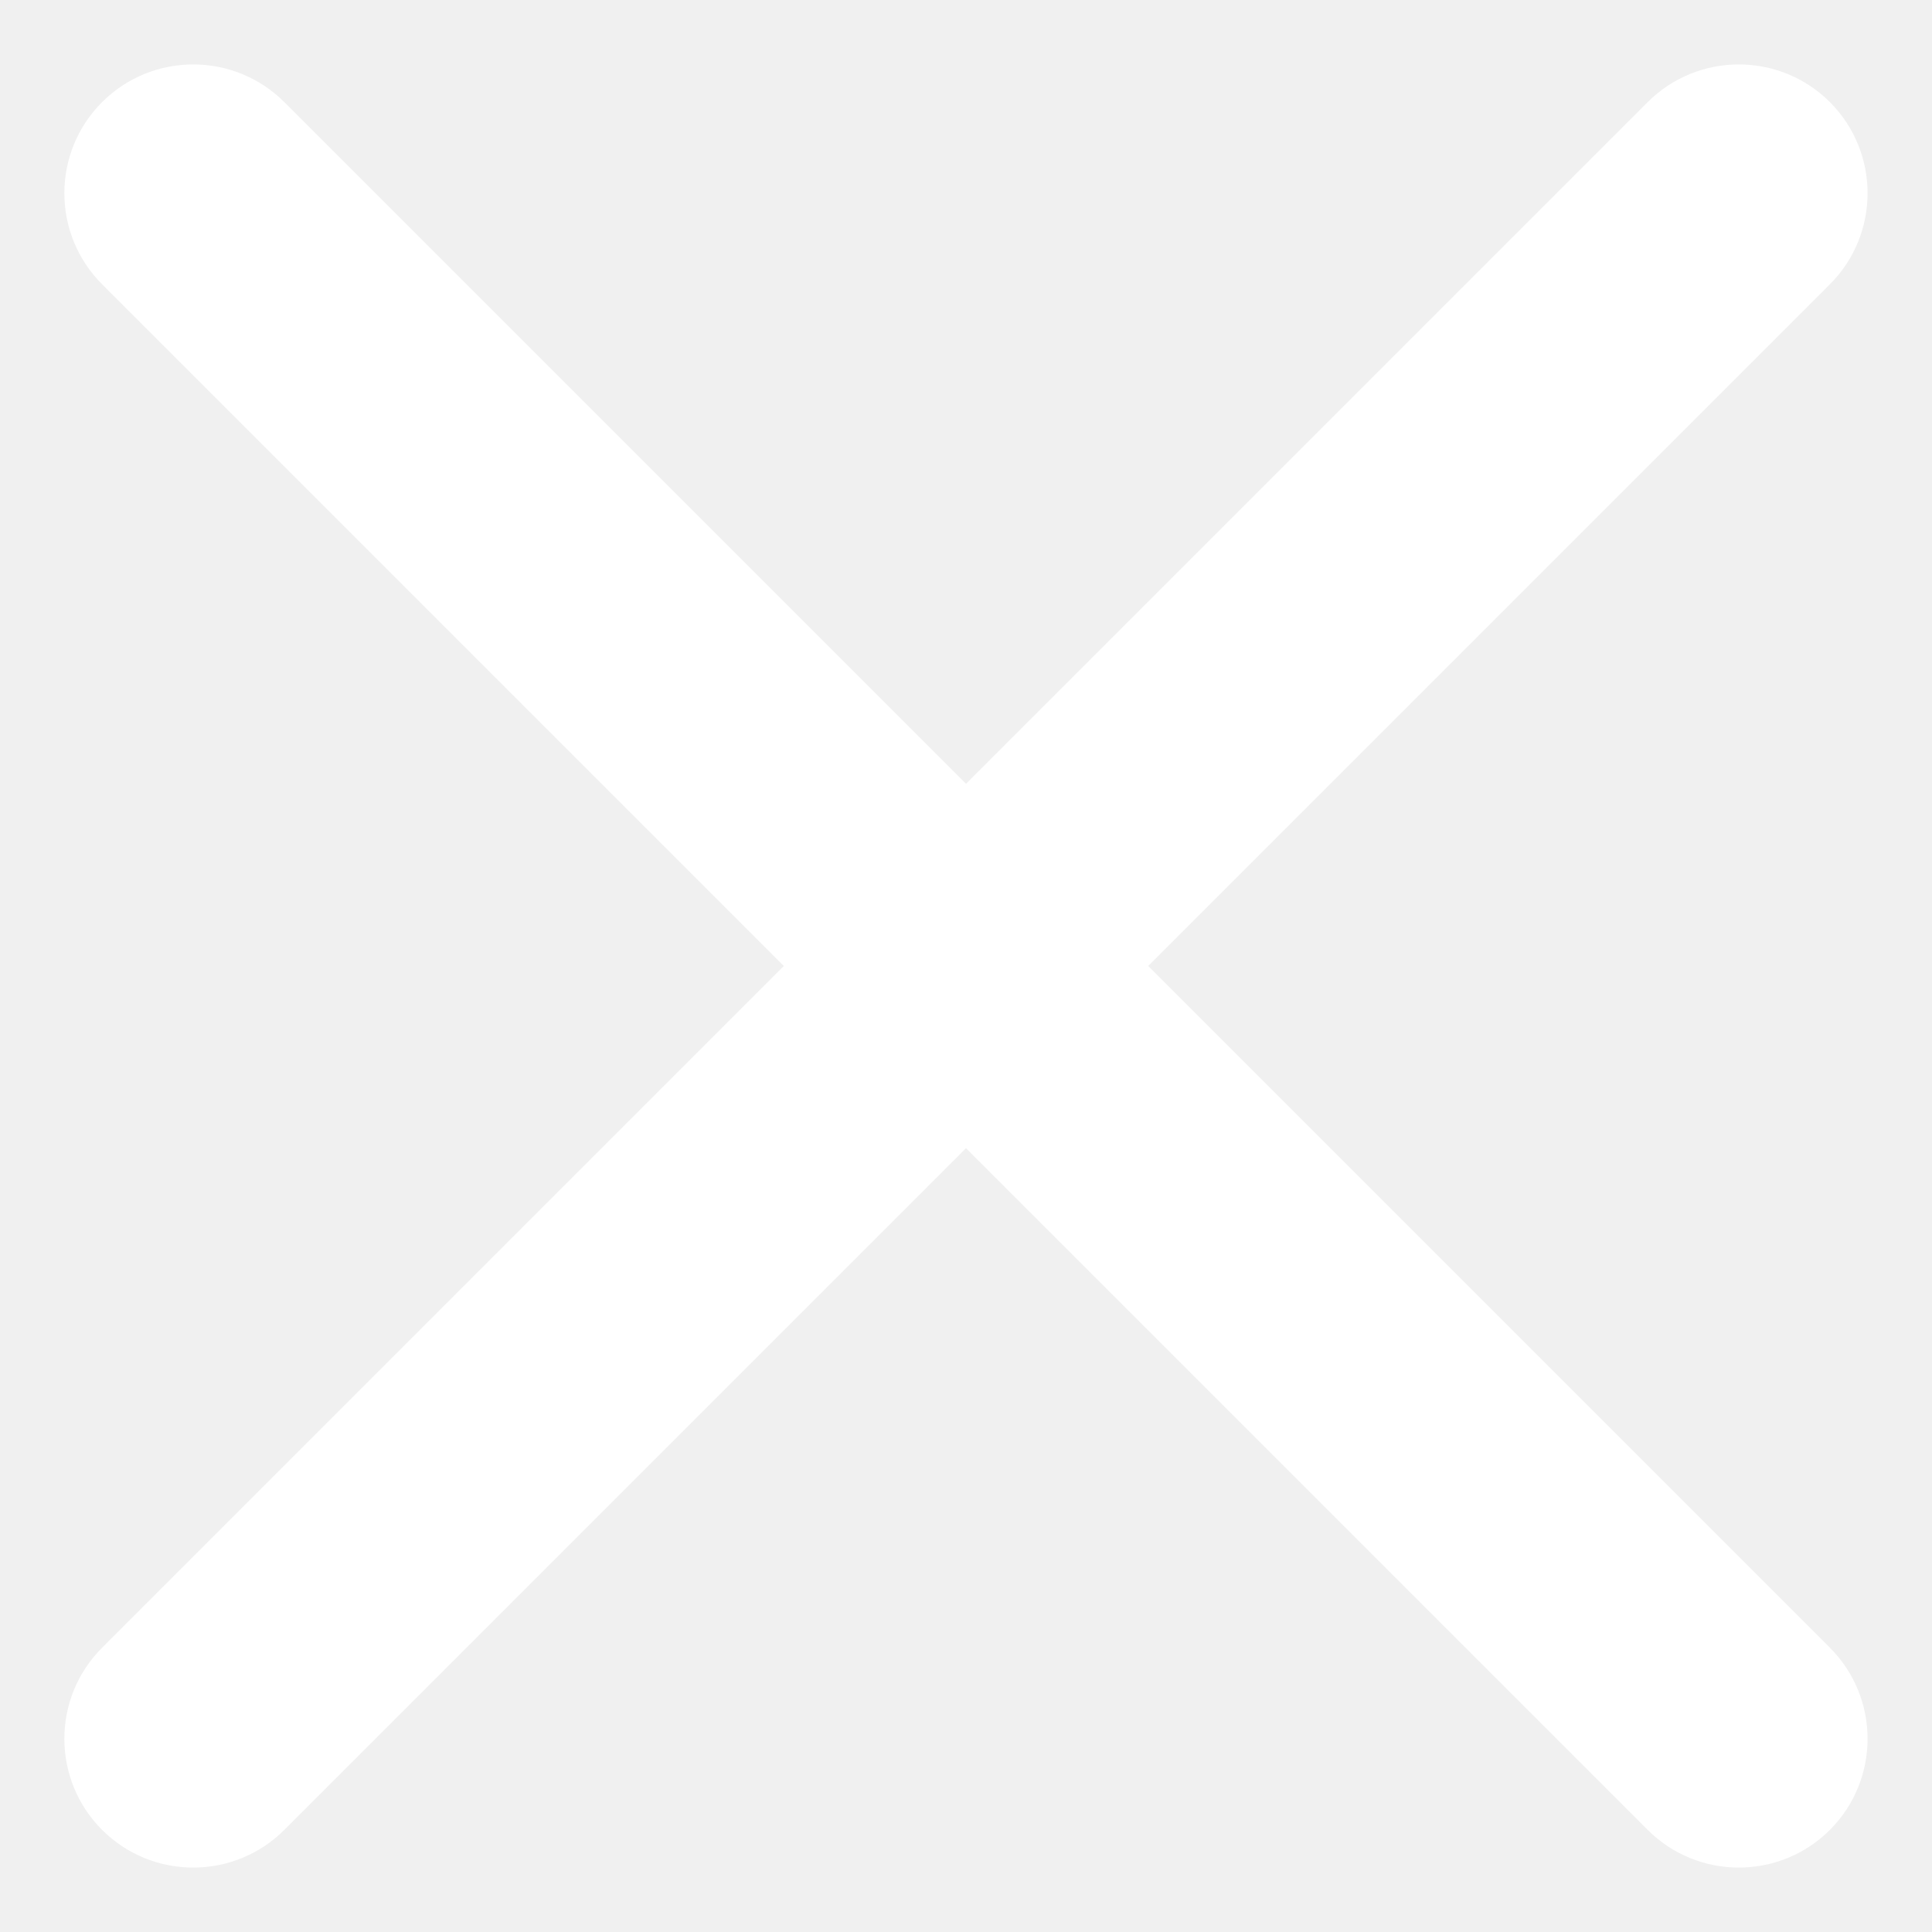
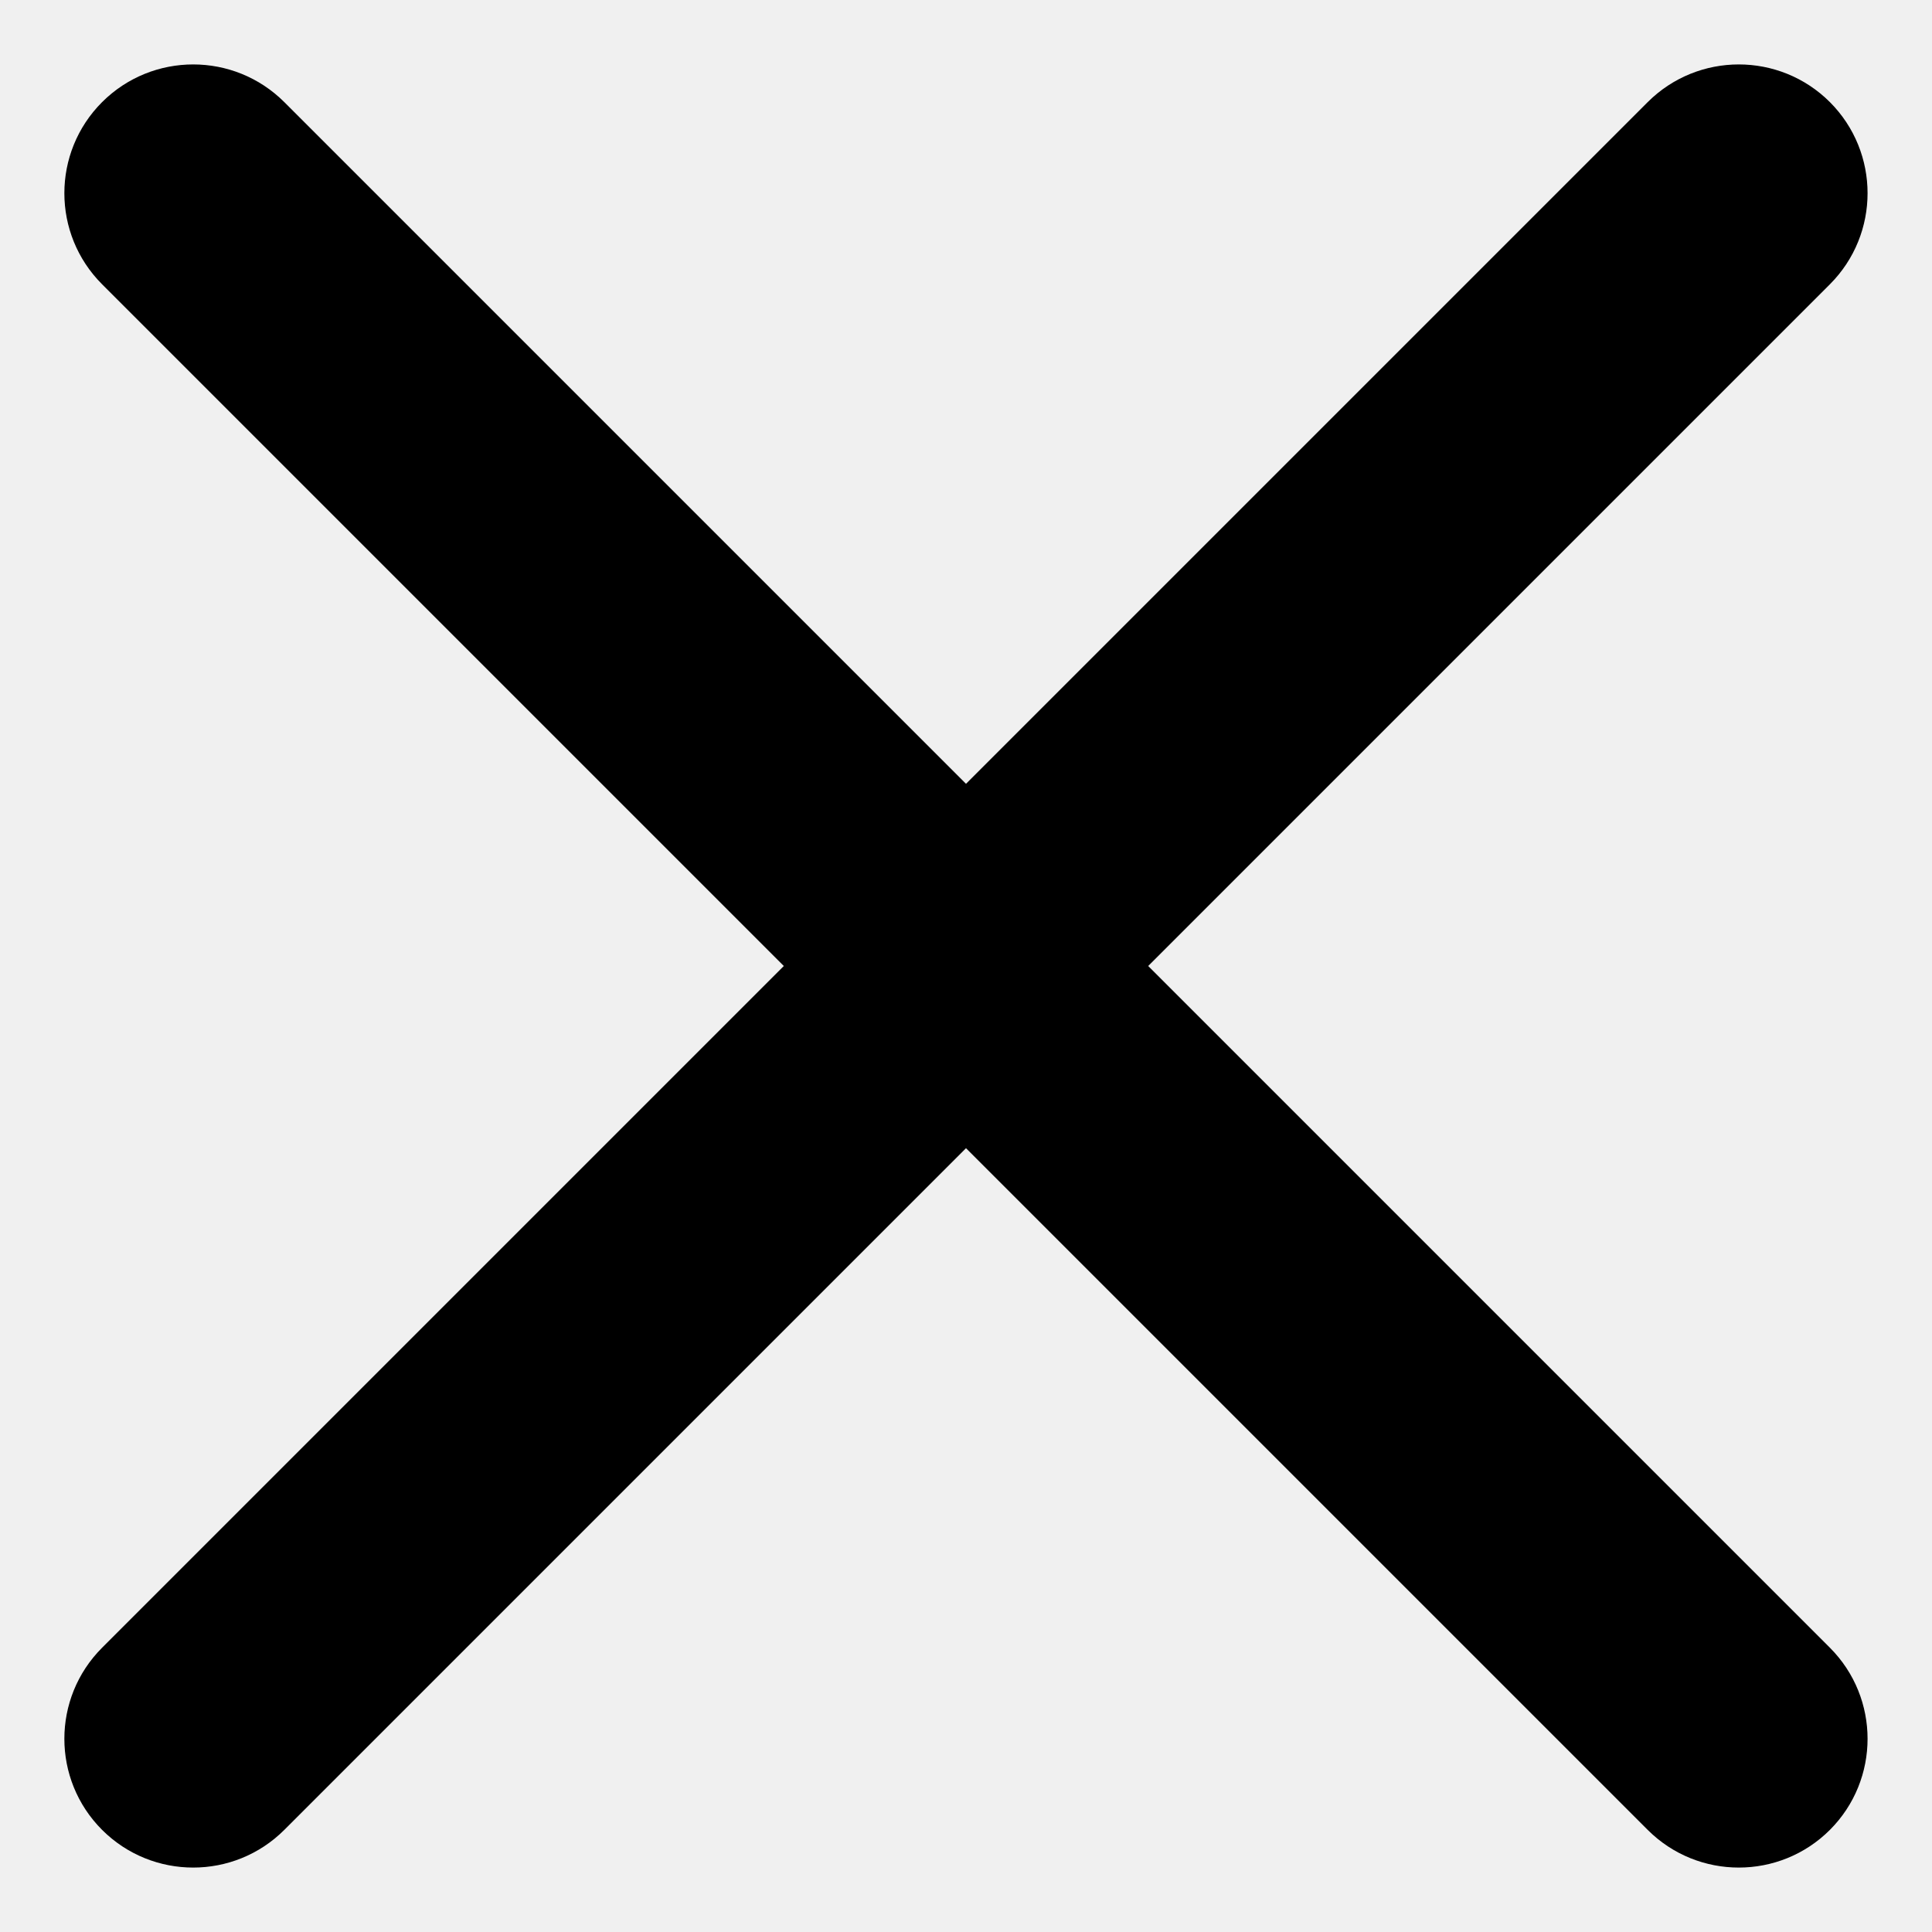
<svg xmlns="http://www.w3.org/2000/svg" width="20" height="20" viewBox="0 0 20 20" fill="none">
-   <path fill-rule="evenodd" clip-rule="evenodd" d="M1.057 1.057C1.578 0.537 2.422 0.537 2.943 1.057L10 8.114L17.057 1.057C17.578 0.537 18.422 0.537 18.943 1.057C19.463 1.578 19.463 2.422 18.943 2.943L11.886 10L18.943 17.057C19.463 17.578 19.463 18.422 18.943 18.943C18.422 19.463 17.578 19.463 17.057 18.943L10 11.886L2.943 18.943C2.422 19.463 1.578 19.463 1.057 18.943C0.536 18.422 0.536 17.578 1.057 17.057L8.114 10L1.057 2.943C0.536 2.422 0.536 1.578 1.057 1.057Z" fill="white" />
+   <path fill-rule="evenodd" clip-rule="evenodd" d="M1.057 1.057C1.578 0.537 2.422 0.537 2.943 1.057L10 8.114L17.057 1.057C17.578 0.537 18.422 0.537 18.943 1.057C19.463 1.578 19.463 2.422 18.943 2.943L11.886 10L18.943 17.057C19.463 17.578 19.463 18.422 18.943 18.943C18.422 19.463 17.578 19.463 17.057 18.943L10 11.886L2.943 18.943C2.422 19.463 1.578 19.463 1.057 18.943C0.536 18.422 0.536 17.578 1.057 17.057L8.114 10L1.057 2.943C0.536 2.422 0.536 1.578 1.057 1.057Z" fill="black" />
</svg>
